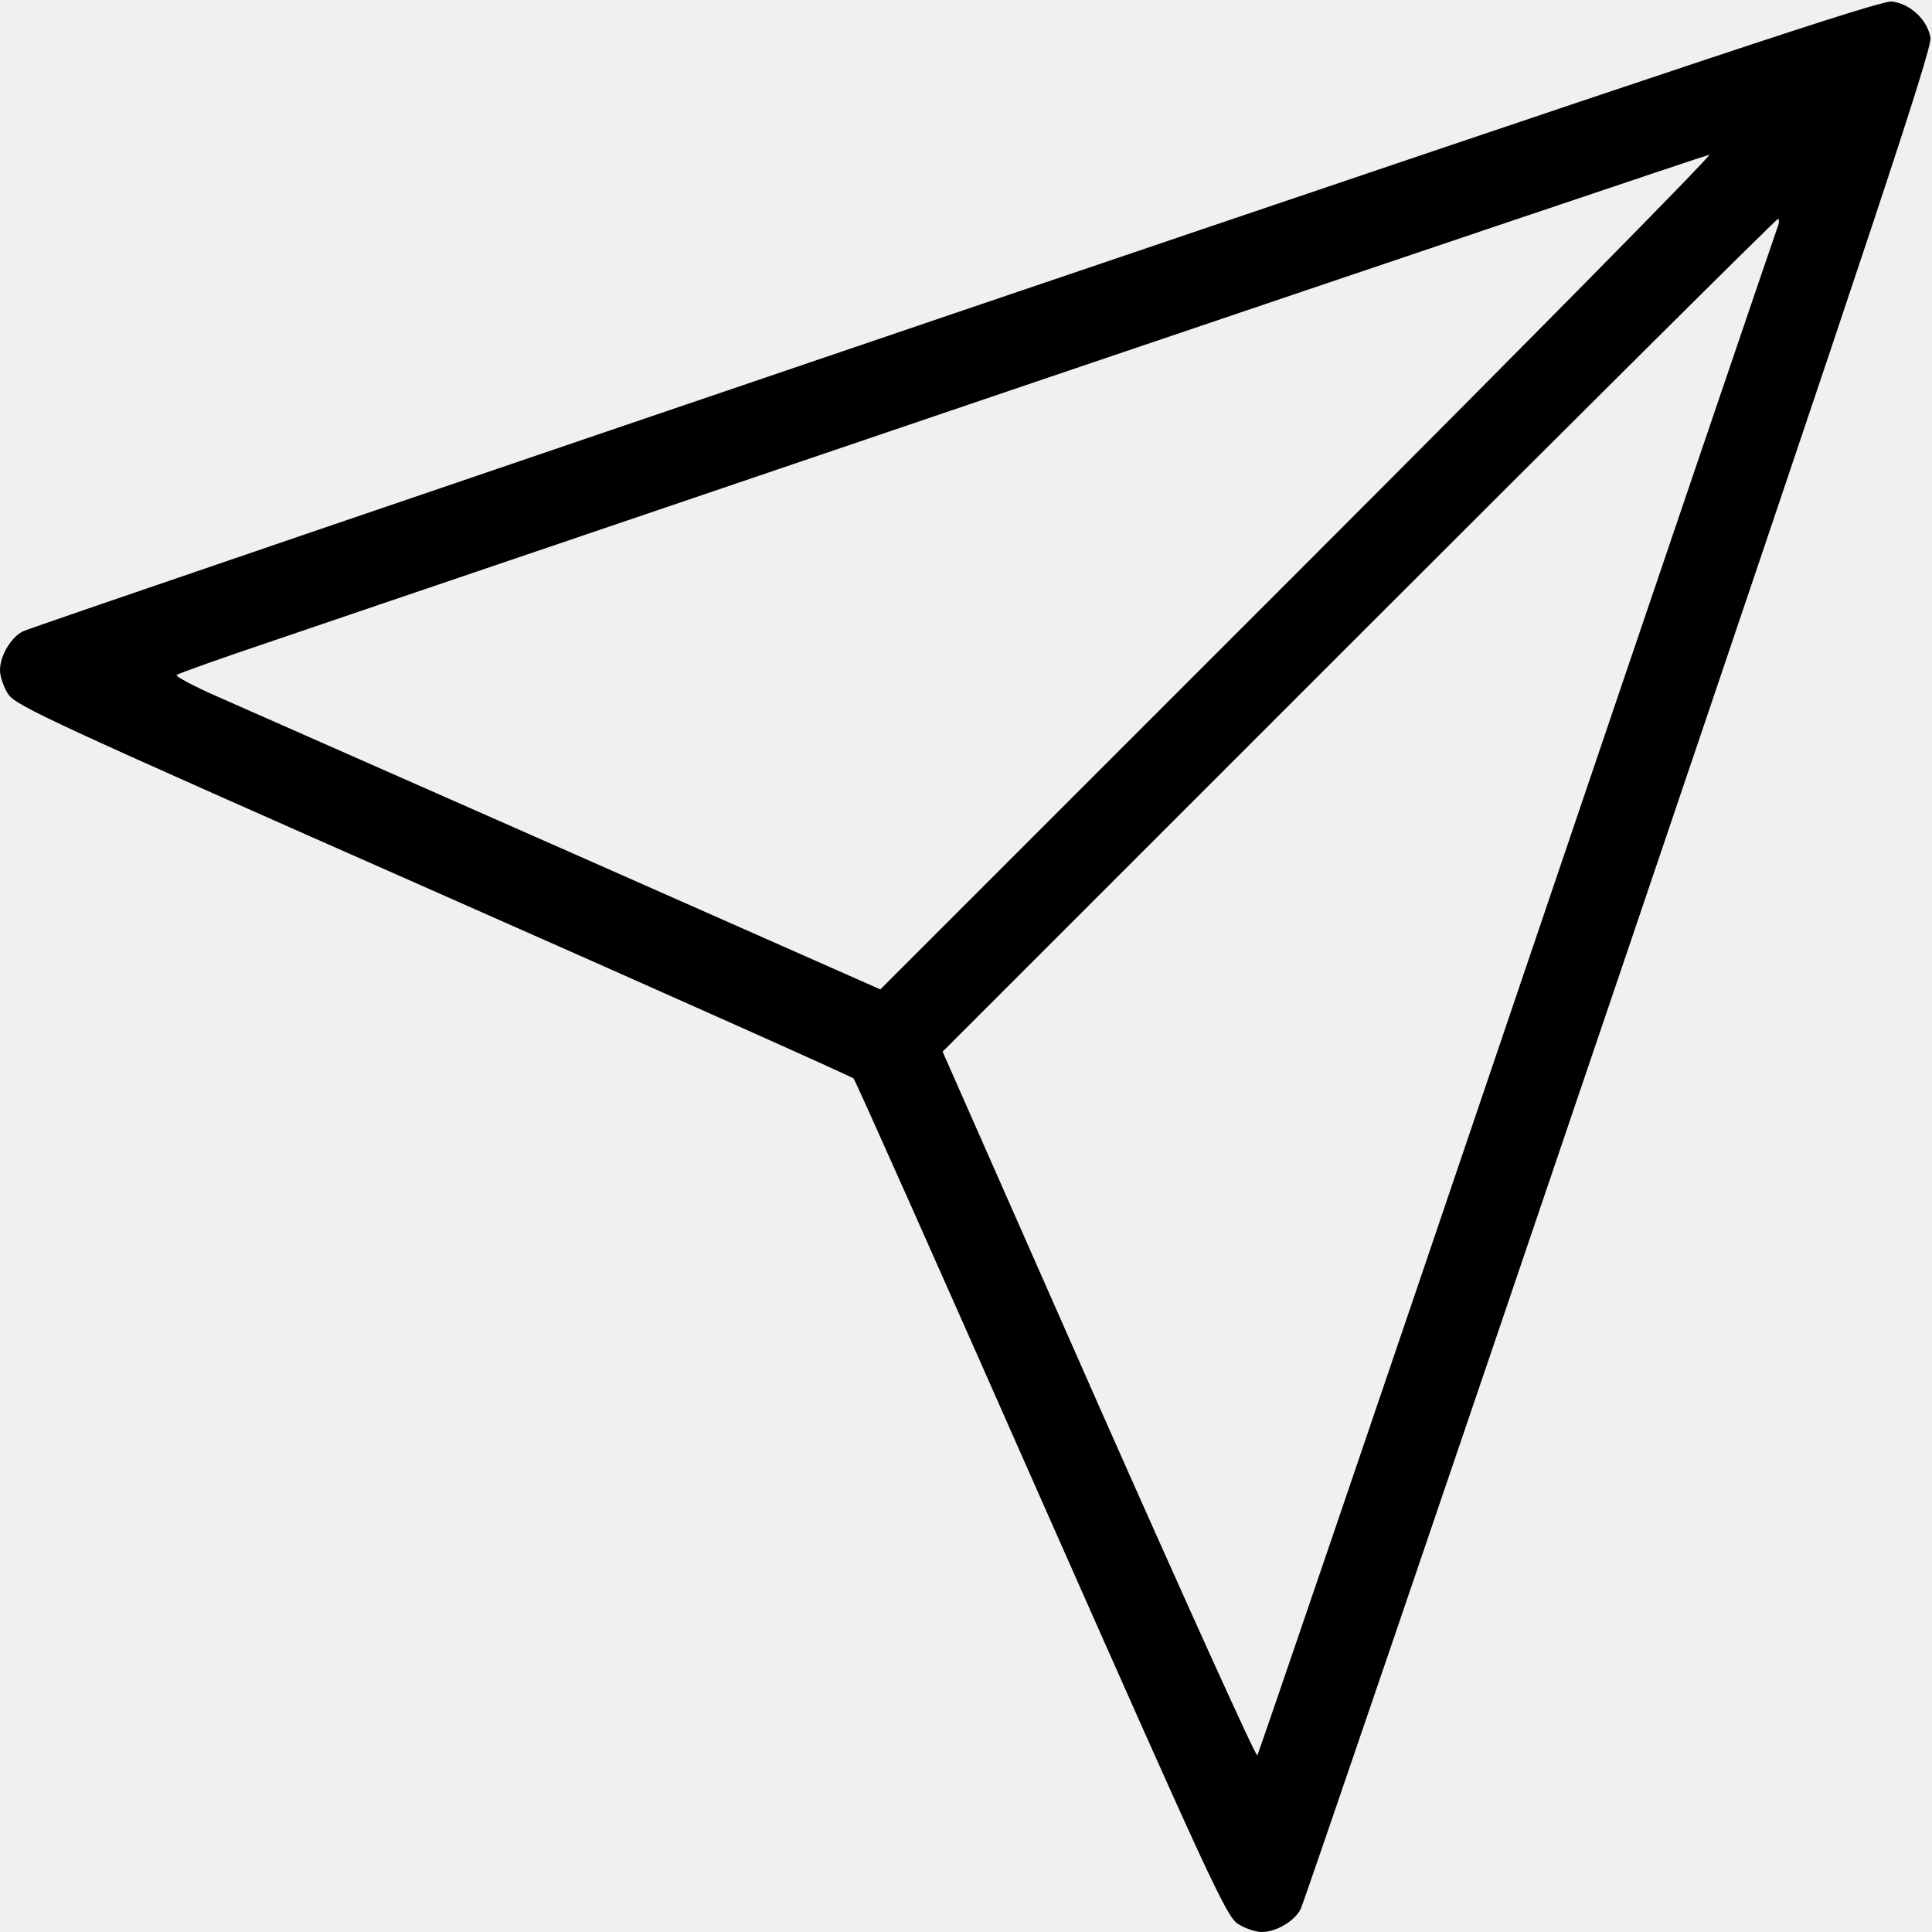
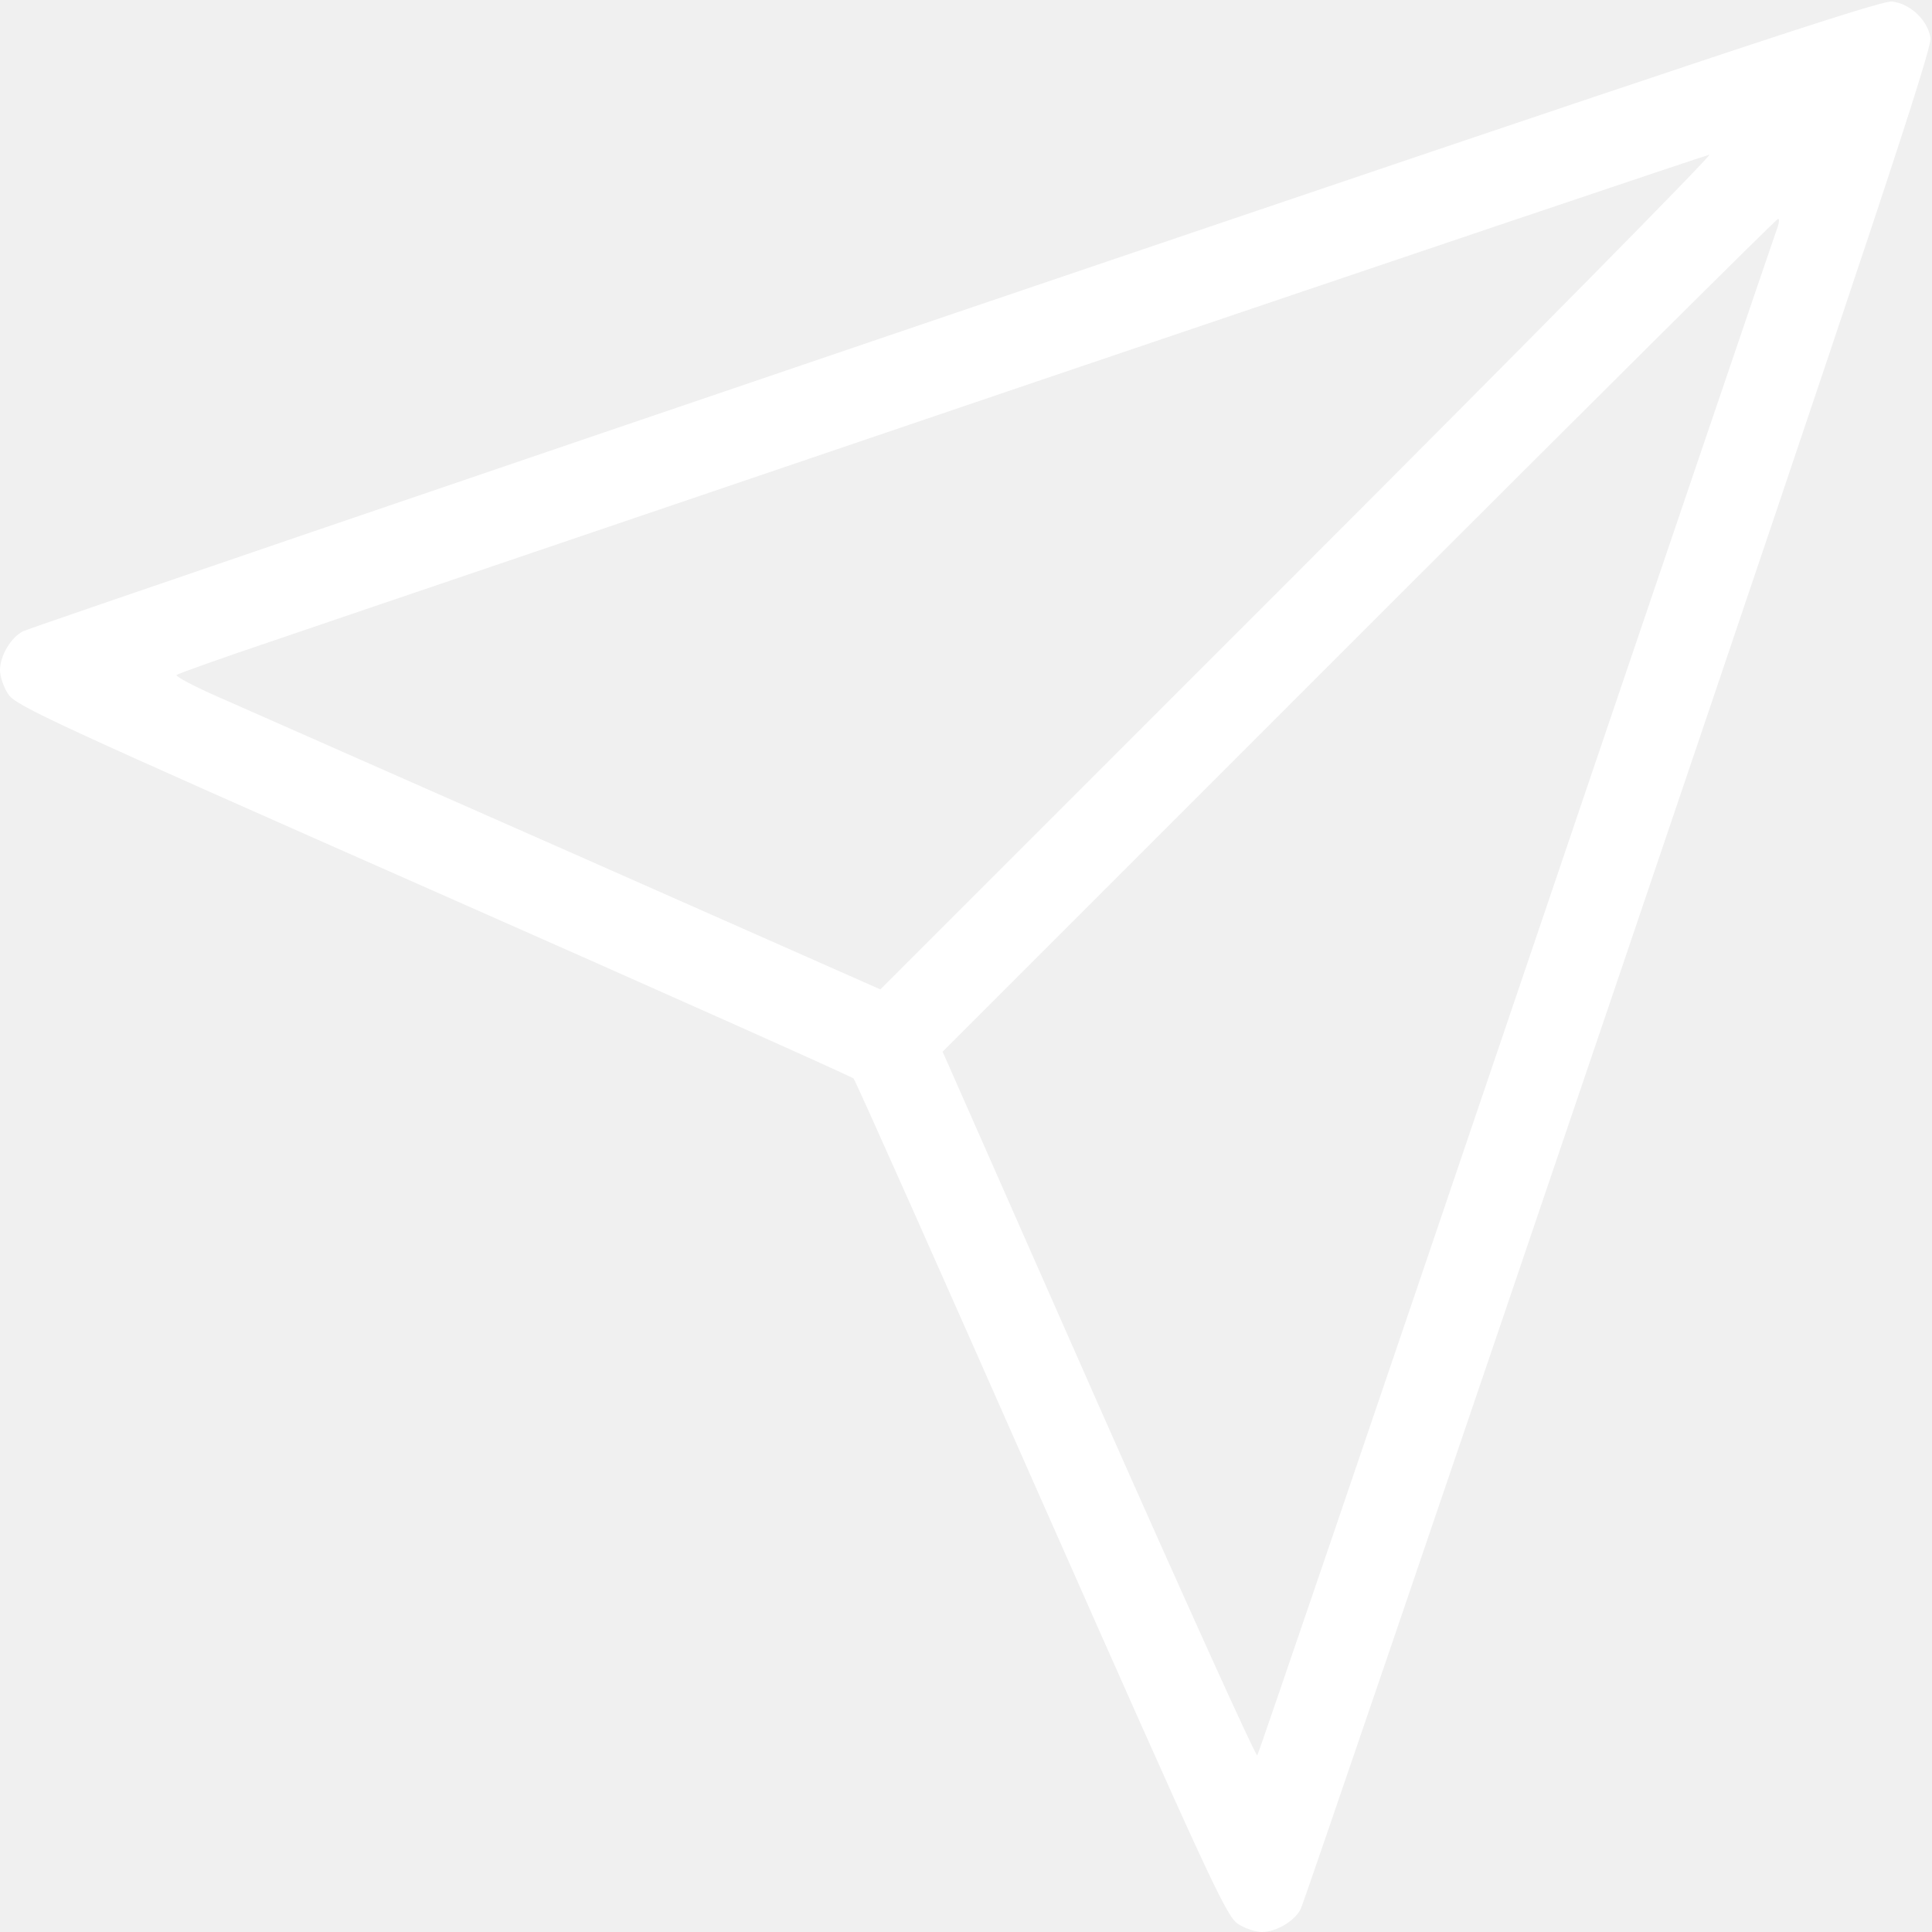
<svg xmlns="http://www.w3.org/2000/svg" version="1.0" width="512pt" height="512pt" viewBox="0 0 512 512" preserveAspectRatio="xMidYMid meet">
-   <g transform="translate(0,512) scale(0.1,-0.1)" fill="#000000" stroke="none">
+   <g transform="translate(0,512) scale(0.1,-0.1)" fill="#ffffff" stroke="none">
    <path d="M2530 4290 c-1345 -457 -2456 -836 -2469 -843 -32 -16 -61 -65 -61 -103 0 -17 10 -46 22 -64 21 -31 124 -78 1127 -521 607 -268 1108 -492 1113 -497 5 -5 228 -506 496 -1113 444 -1003 491 -1106 522 -1127 18 -12 47 -22 64 -22 38 0 87 29 103 61 7 13 387 1127 844 2474 673 1985 830 2457 825 2485 -8 47 -53 90 -102 96 -32 3 -480 -146 -2484 -826z m909 -686 l-1106 -1106 -814 360 c-448 198 -869 383 -936 413 -67 29 -119 57 -115 60 4 4 122 46 262 93 140 48 1049 356 2020 686 971 329 1772 599 1780 600 8 0 -483 -498 -1091 -1106z m1270 909 c-6 -16 -317 -930 -691 -2033 -374 -1103 -683 -2008 -686 -2012 -4 -4 -193 414 -421 929 l-413 936 1103 1103 c607 607 1107 1104 1111 1104 4 0 3 -12 -3 -27z" />
  </g>
</svg>
